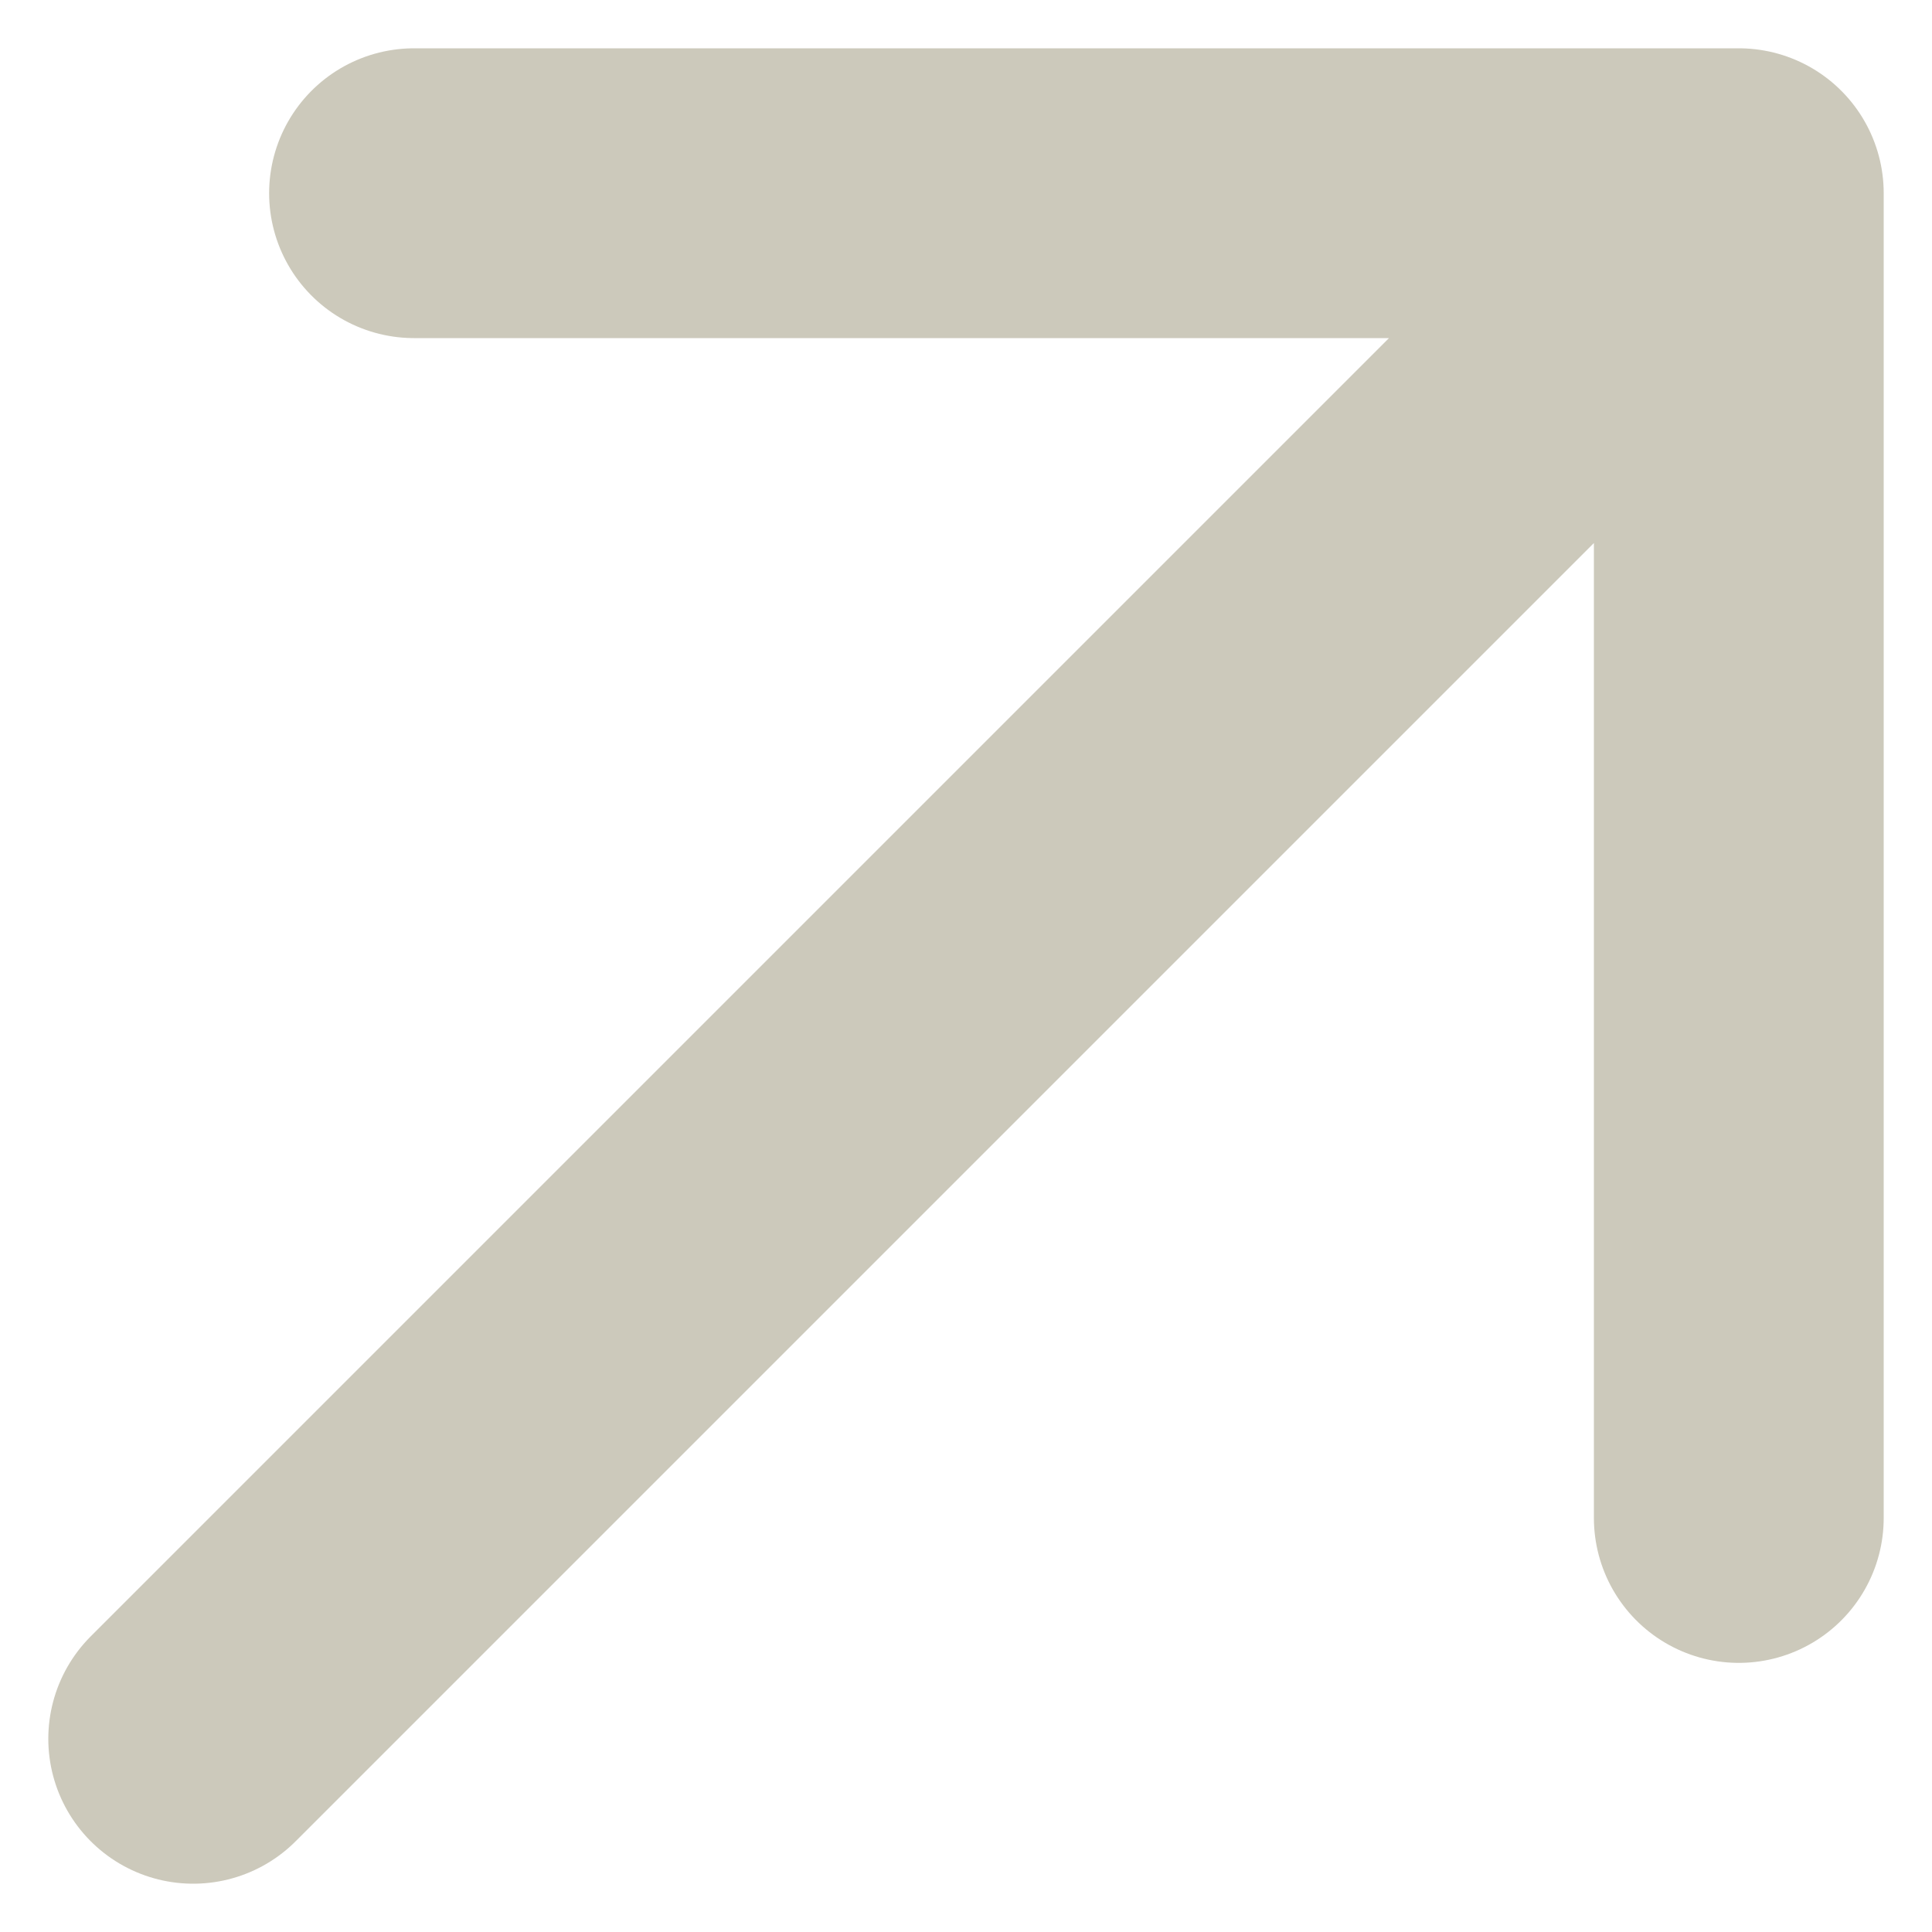
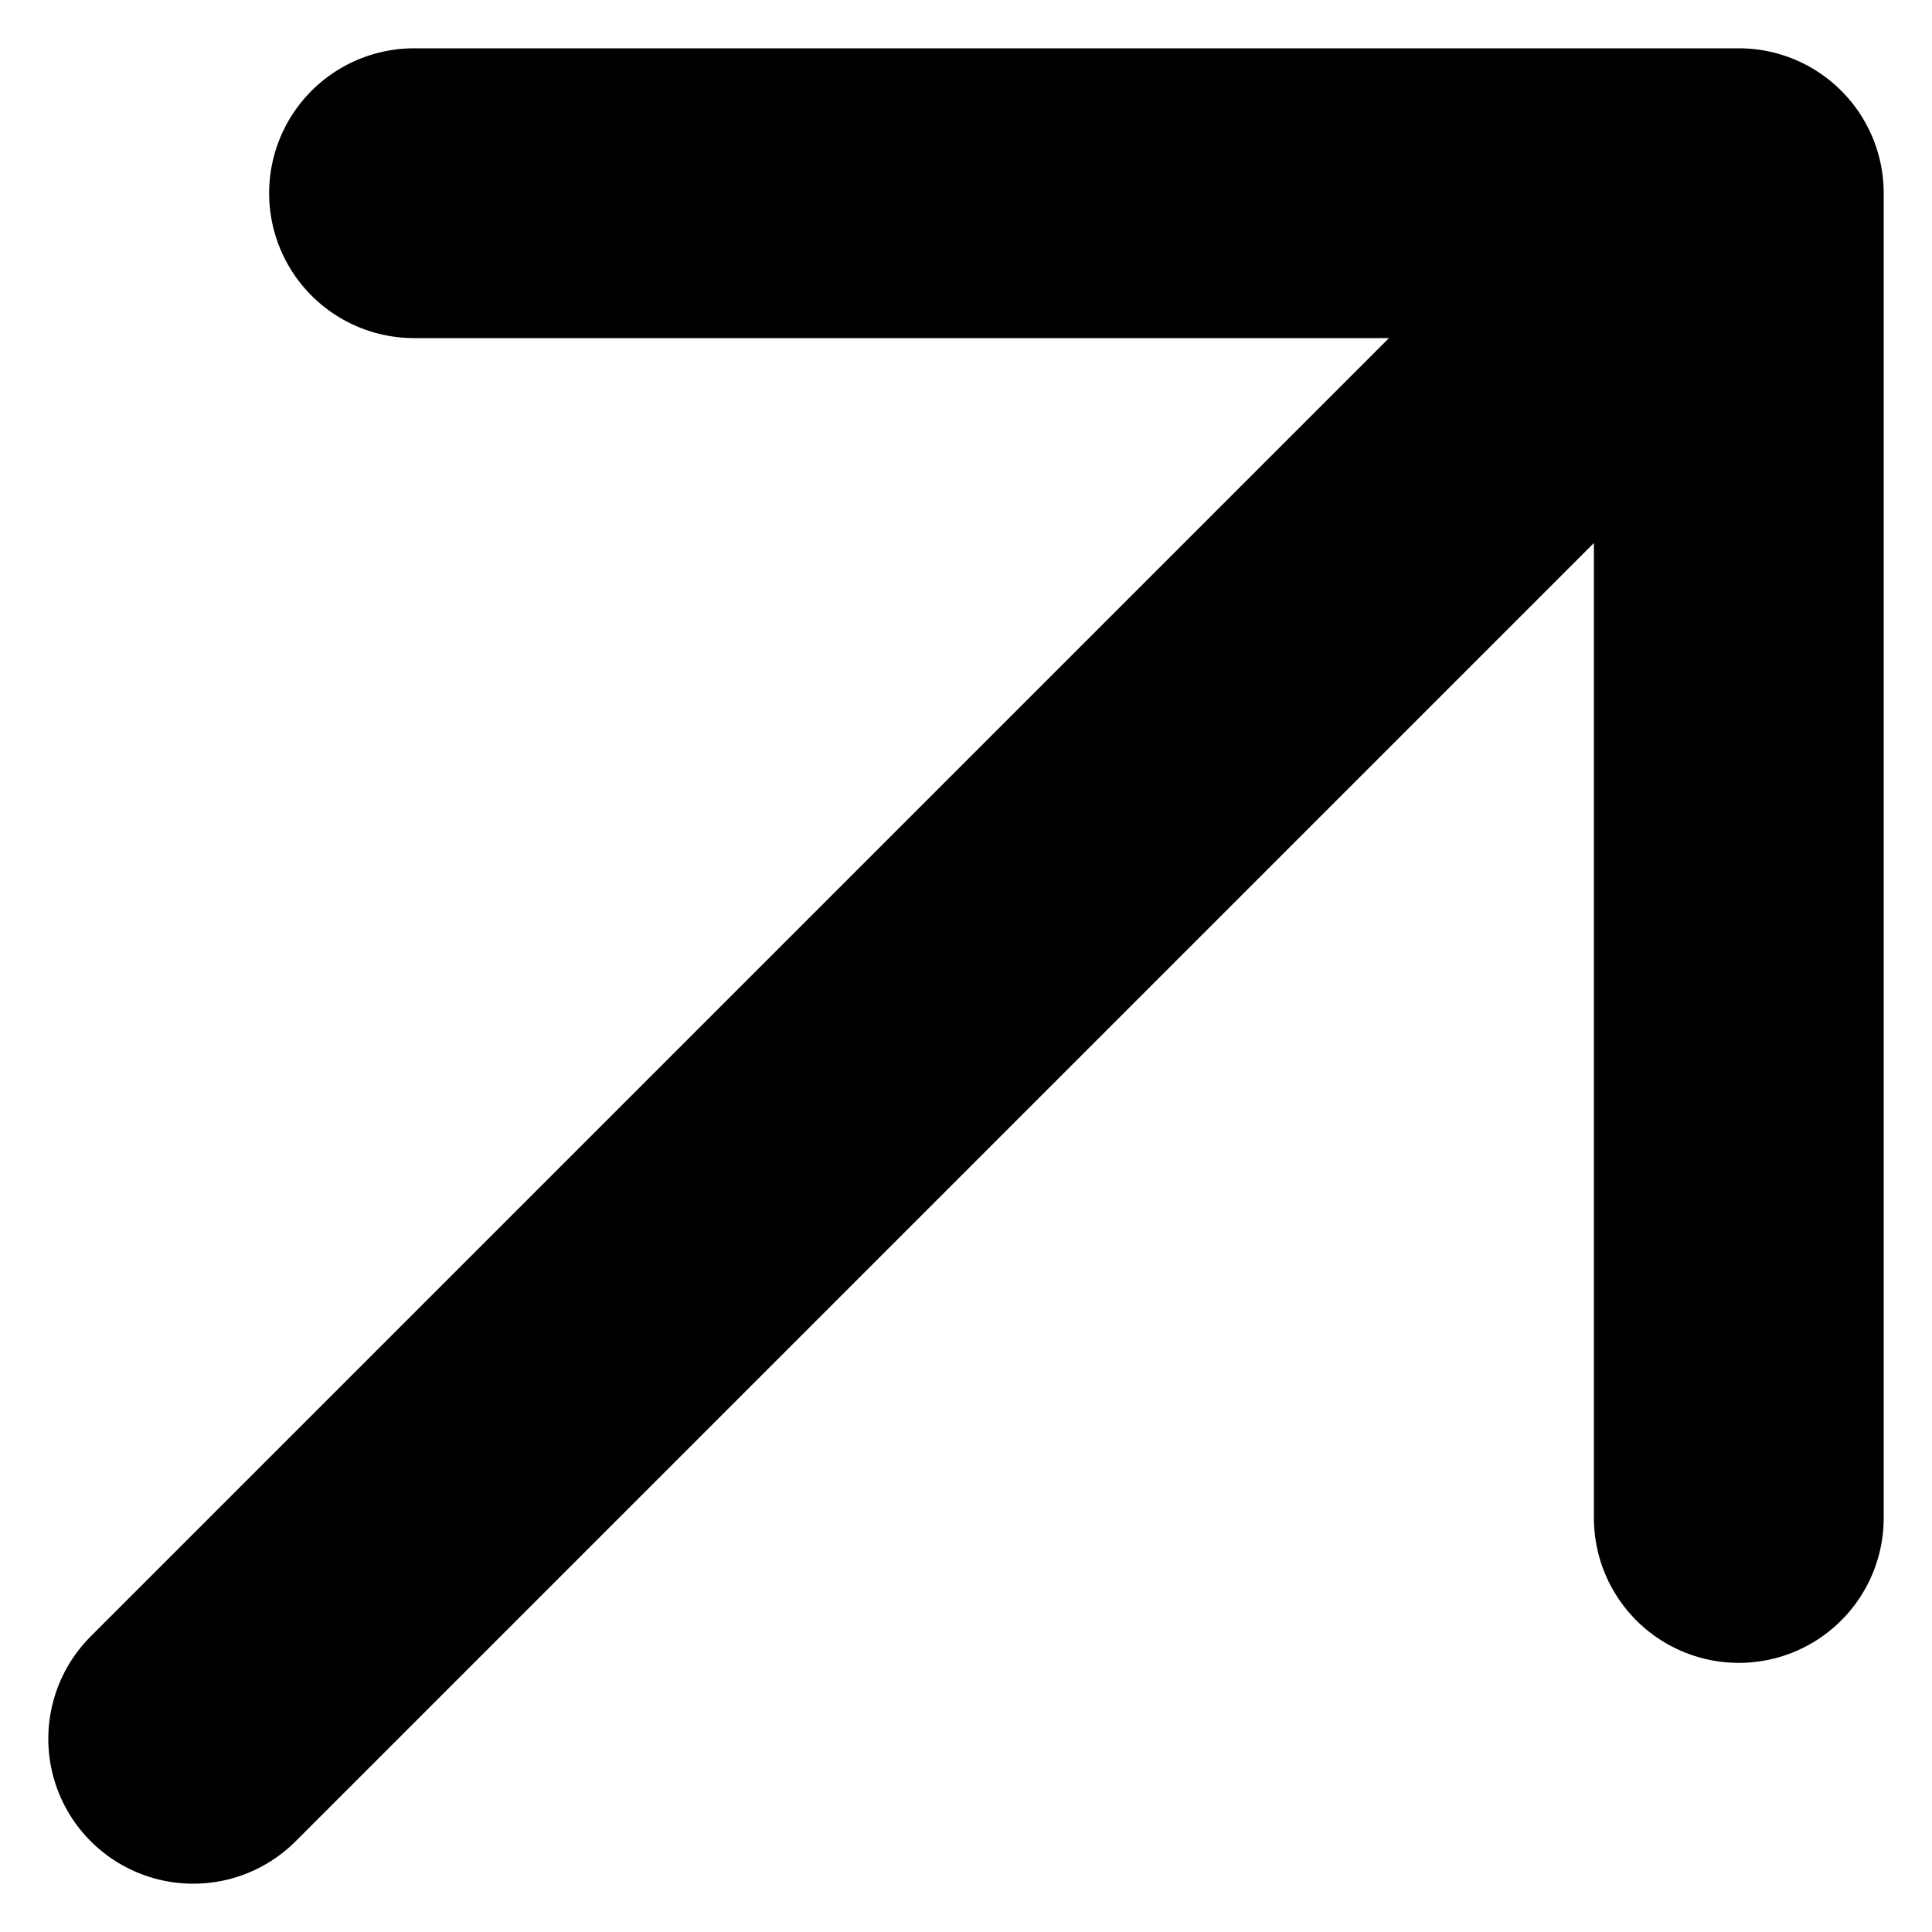
<svg xmlns="http://www.w3.org/2000/svg" width="10" height="10" viewBox="0 0 10 10" fill="none">
-   <path d="M1 9L9 1M9 1V7.857M9 1H2.143" stroke="#CCC9BB" stroke-width="1.5" stroke-linecap="round" />
+   <path d="M1 9L9 1M9 1V7.857M9 1H2.143" stroke="currentColor" stroke-width="1.5" stroke-linecap="round" />
</svg>
